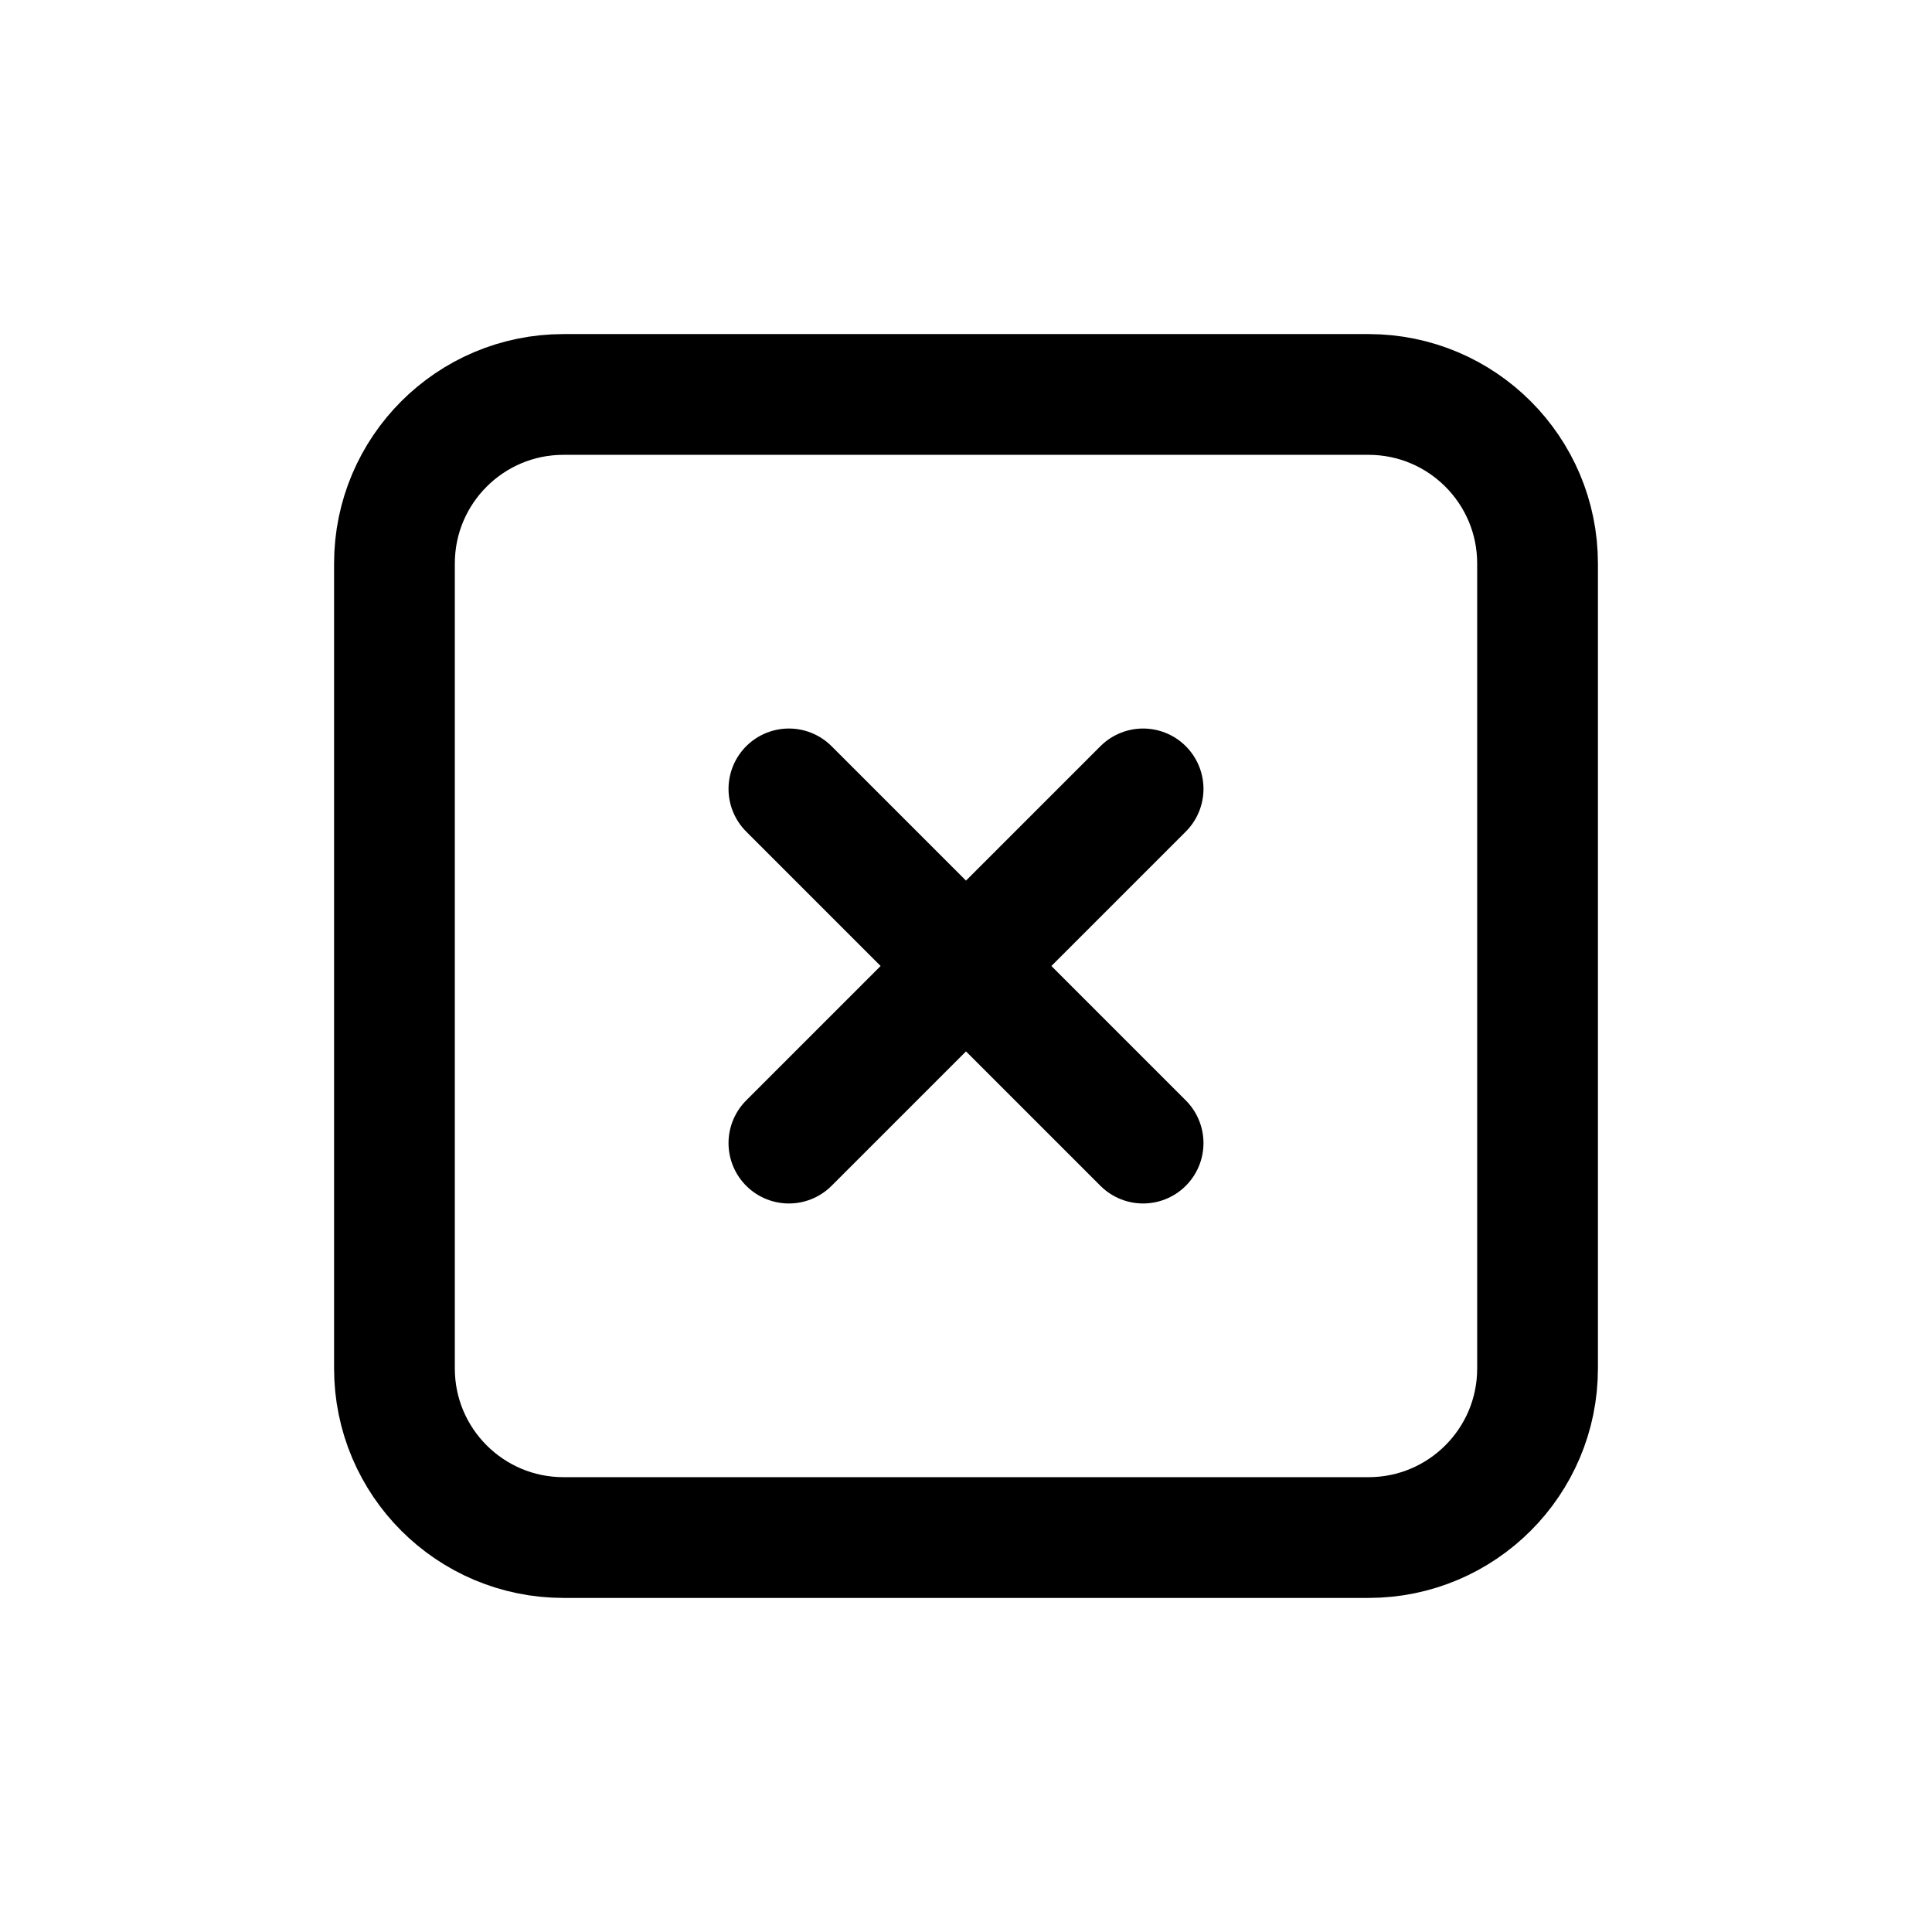
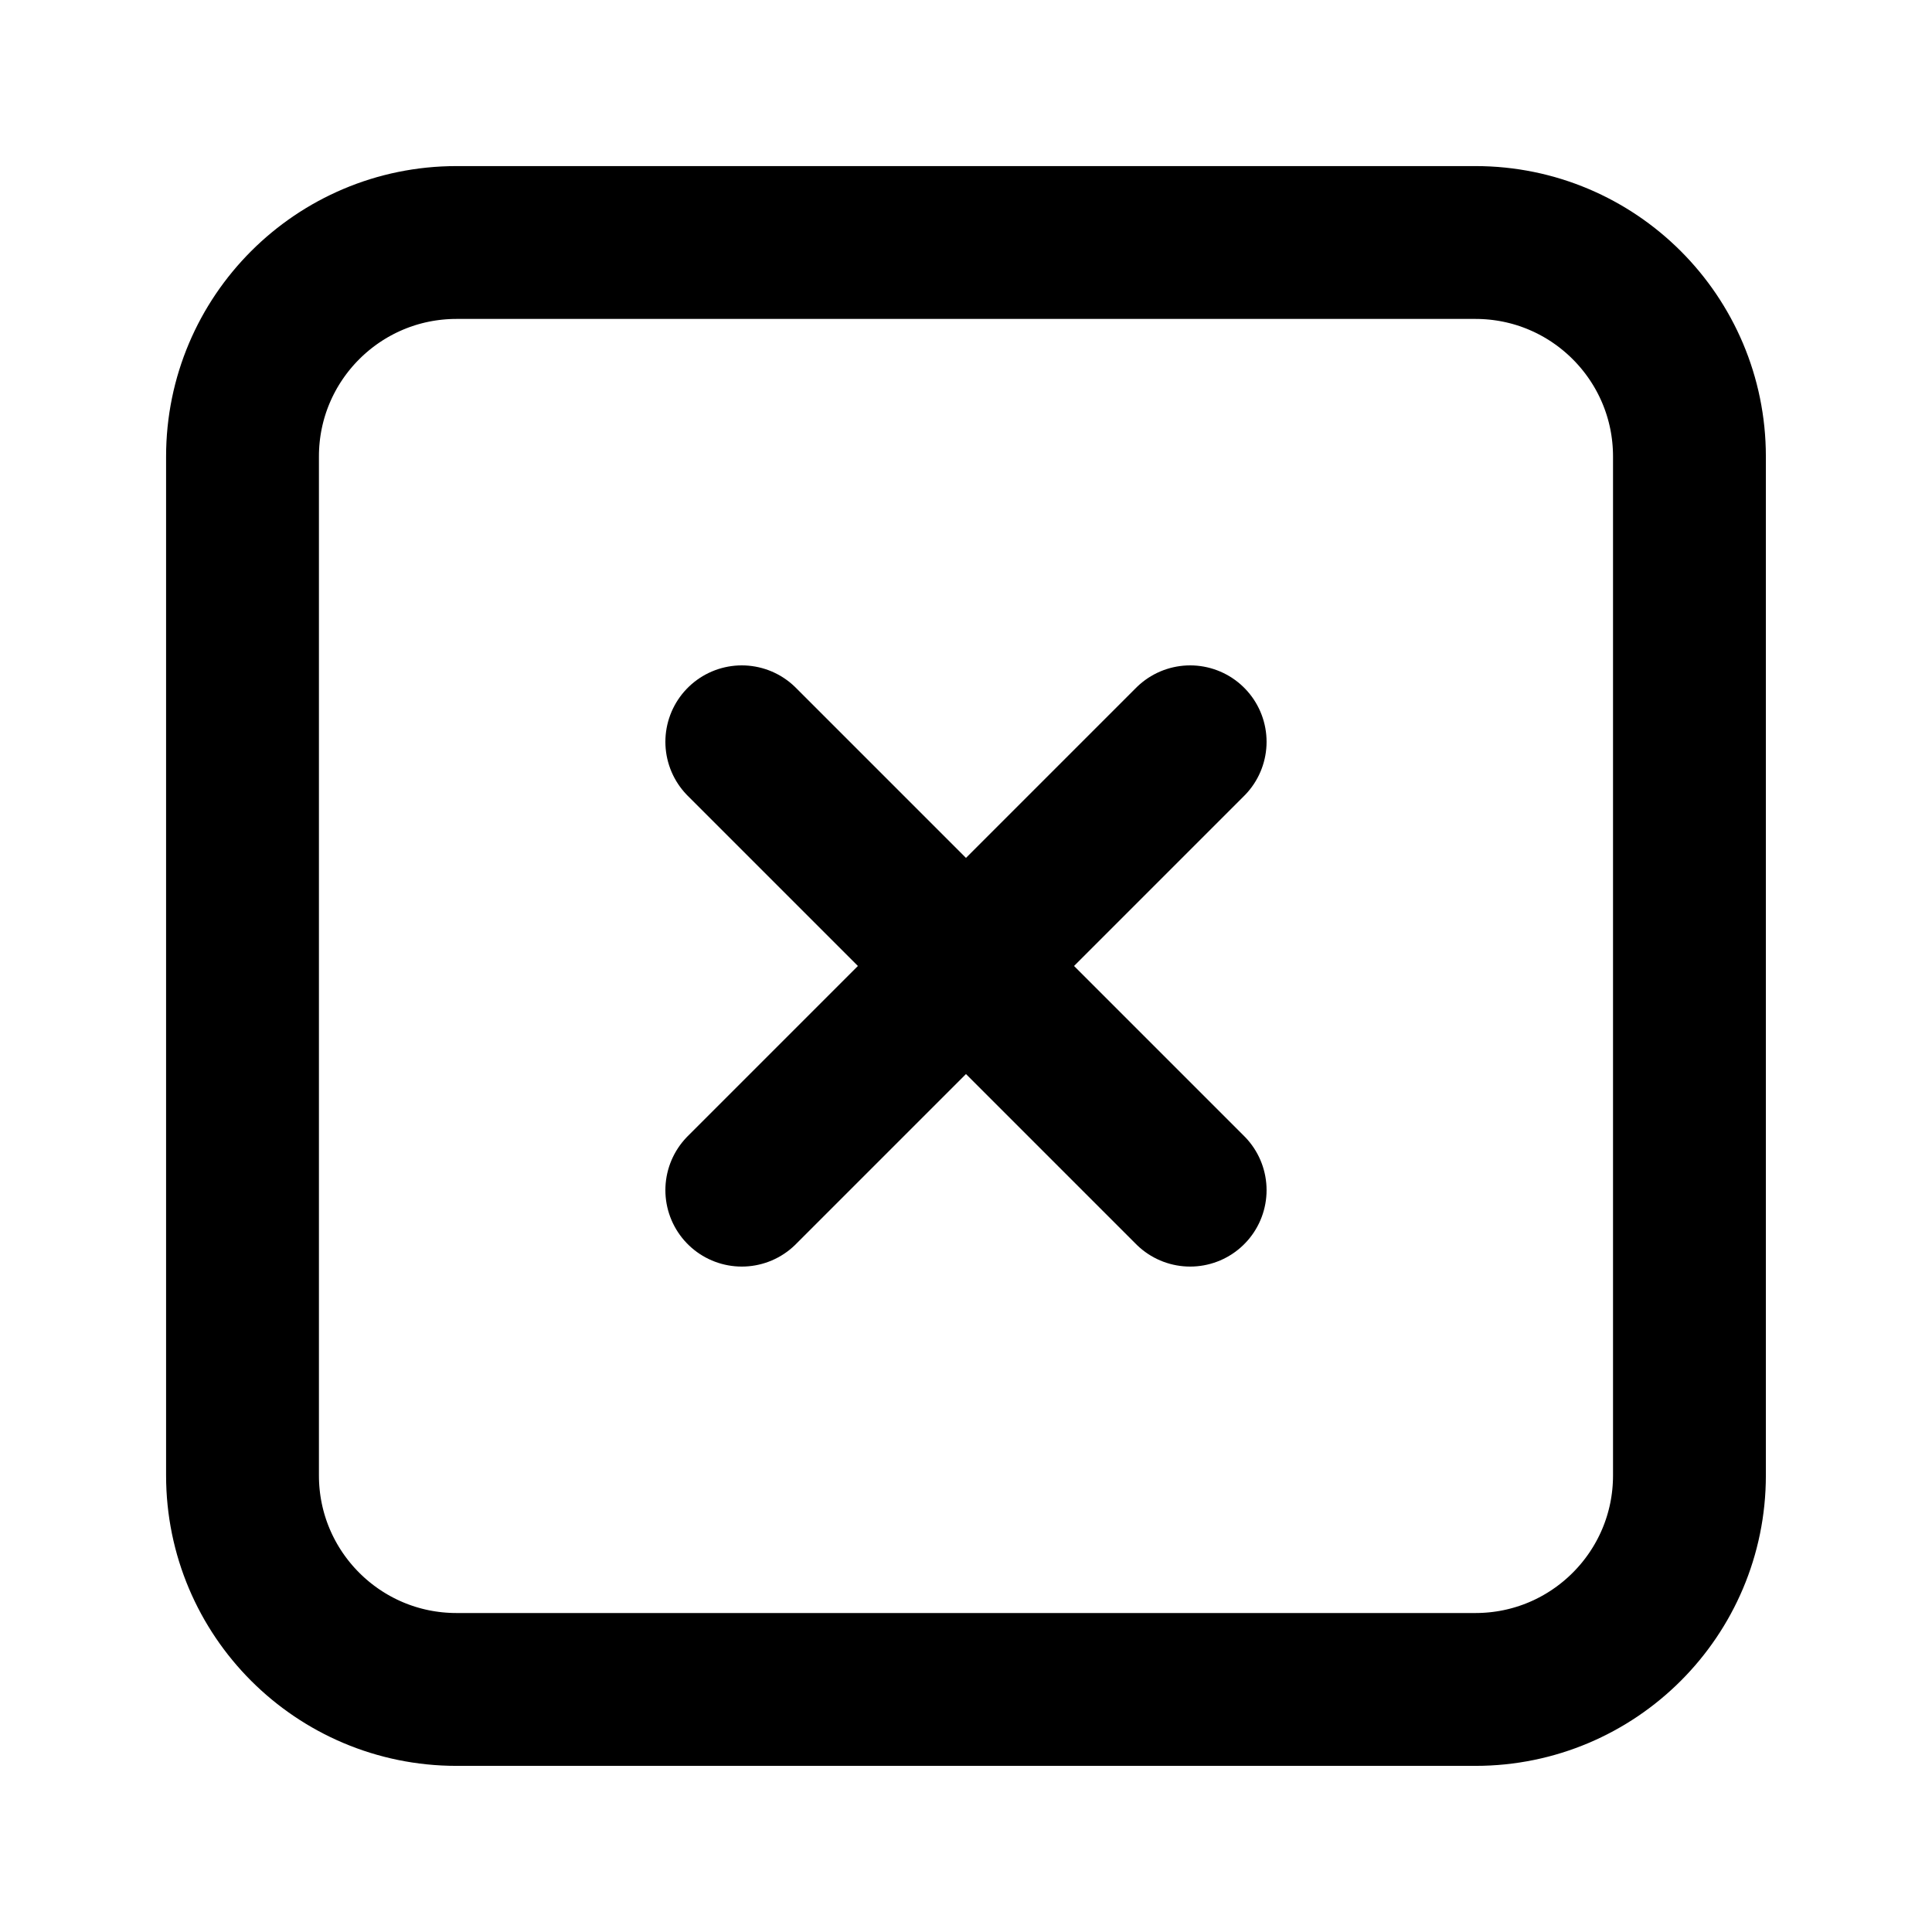
<svg xmlns="http://www.w3.org/2000/svg" viewBox="0 0 24 24" fill="none" stroke="currentColor" stroke-width="1.5" stroke-linecap="round" stroke-linejoin="round" aria-hidden="true">
-   <path d="M7 4.9h10a2.1 2.1 0 0 1 2.1 2.1v10a2.1 2.1 0 0 1-2.1 2.1H7a2.1 2.1 0 0 1-2.1-2.1V7A2.1 2.1 0 0 1 7 4.9zM9.8 9.8l4.4 4.4M14.2 9.8l-4.4 4.4" />
+   <path d="M7 4.9h10a2.1 2.1 0 0 1 2.1 2.1v10a2.1 2.1 0 0 1-2.1 2.1H7a2.1 2.1 0 0 1-2.1-2.1V7A2.1 2.1 0 0 1 7 4.9zM9.8 9.8l4.4 4.4M14.2 9.8l-4.4 4.4" transform="translate(-3.1899 -3.1899) scale(1.2658)" />
</svg>
